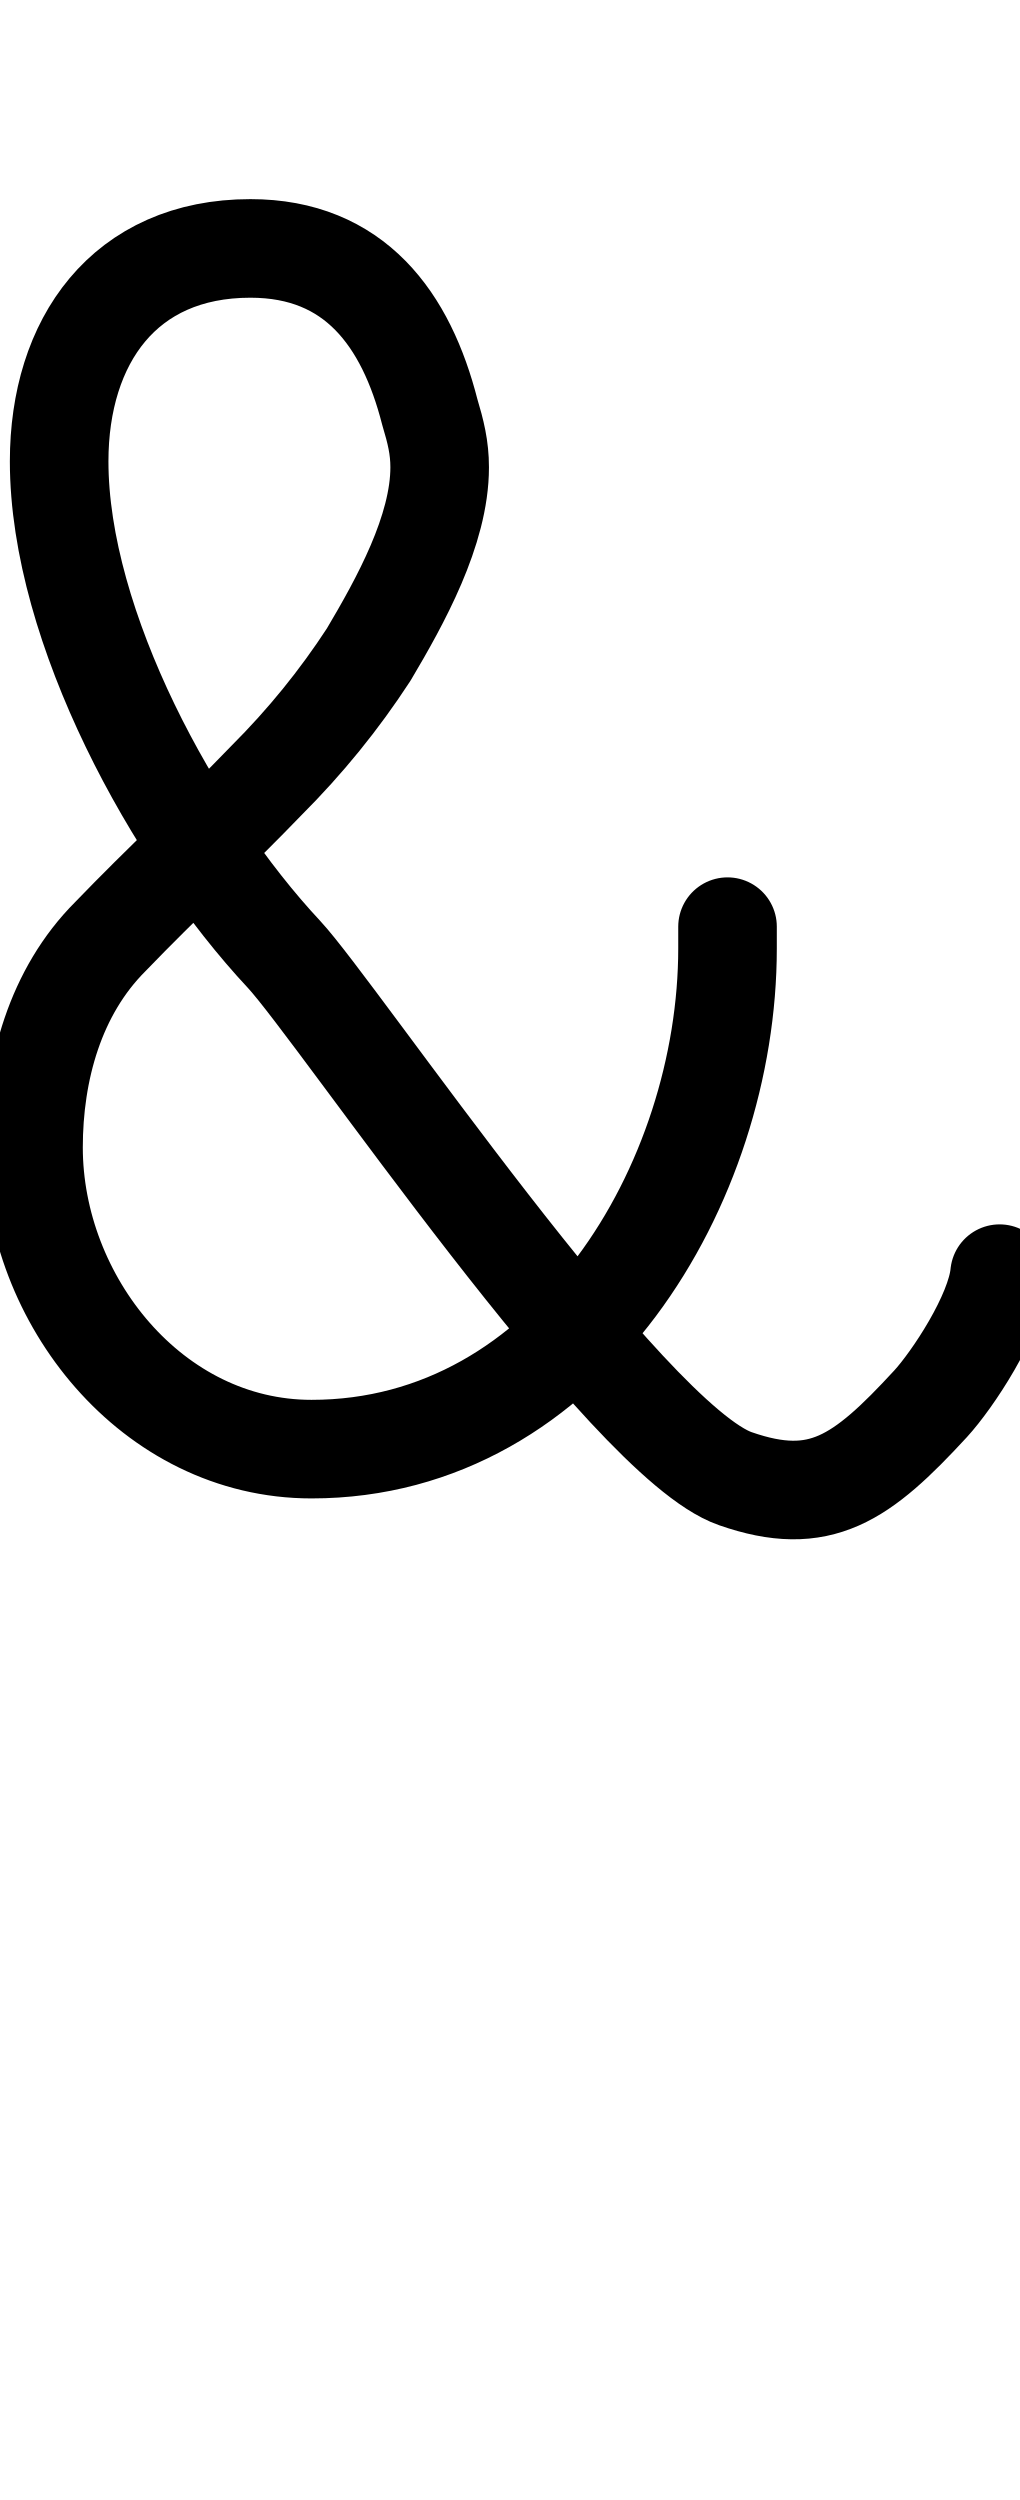
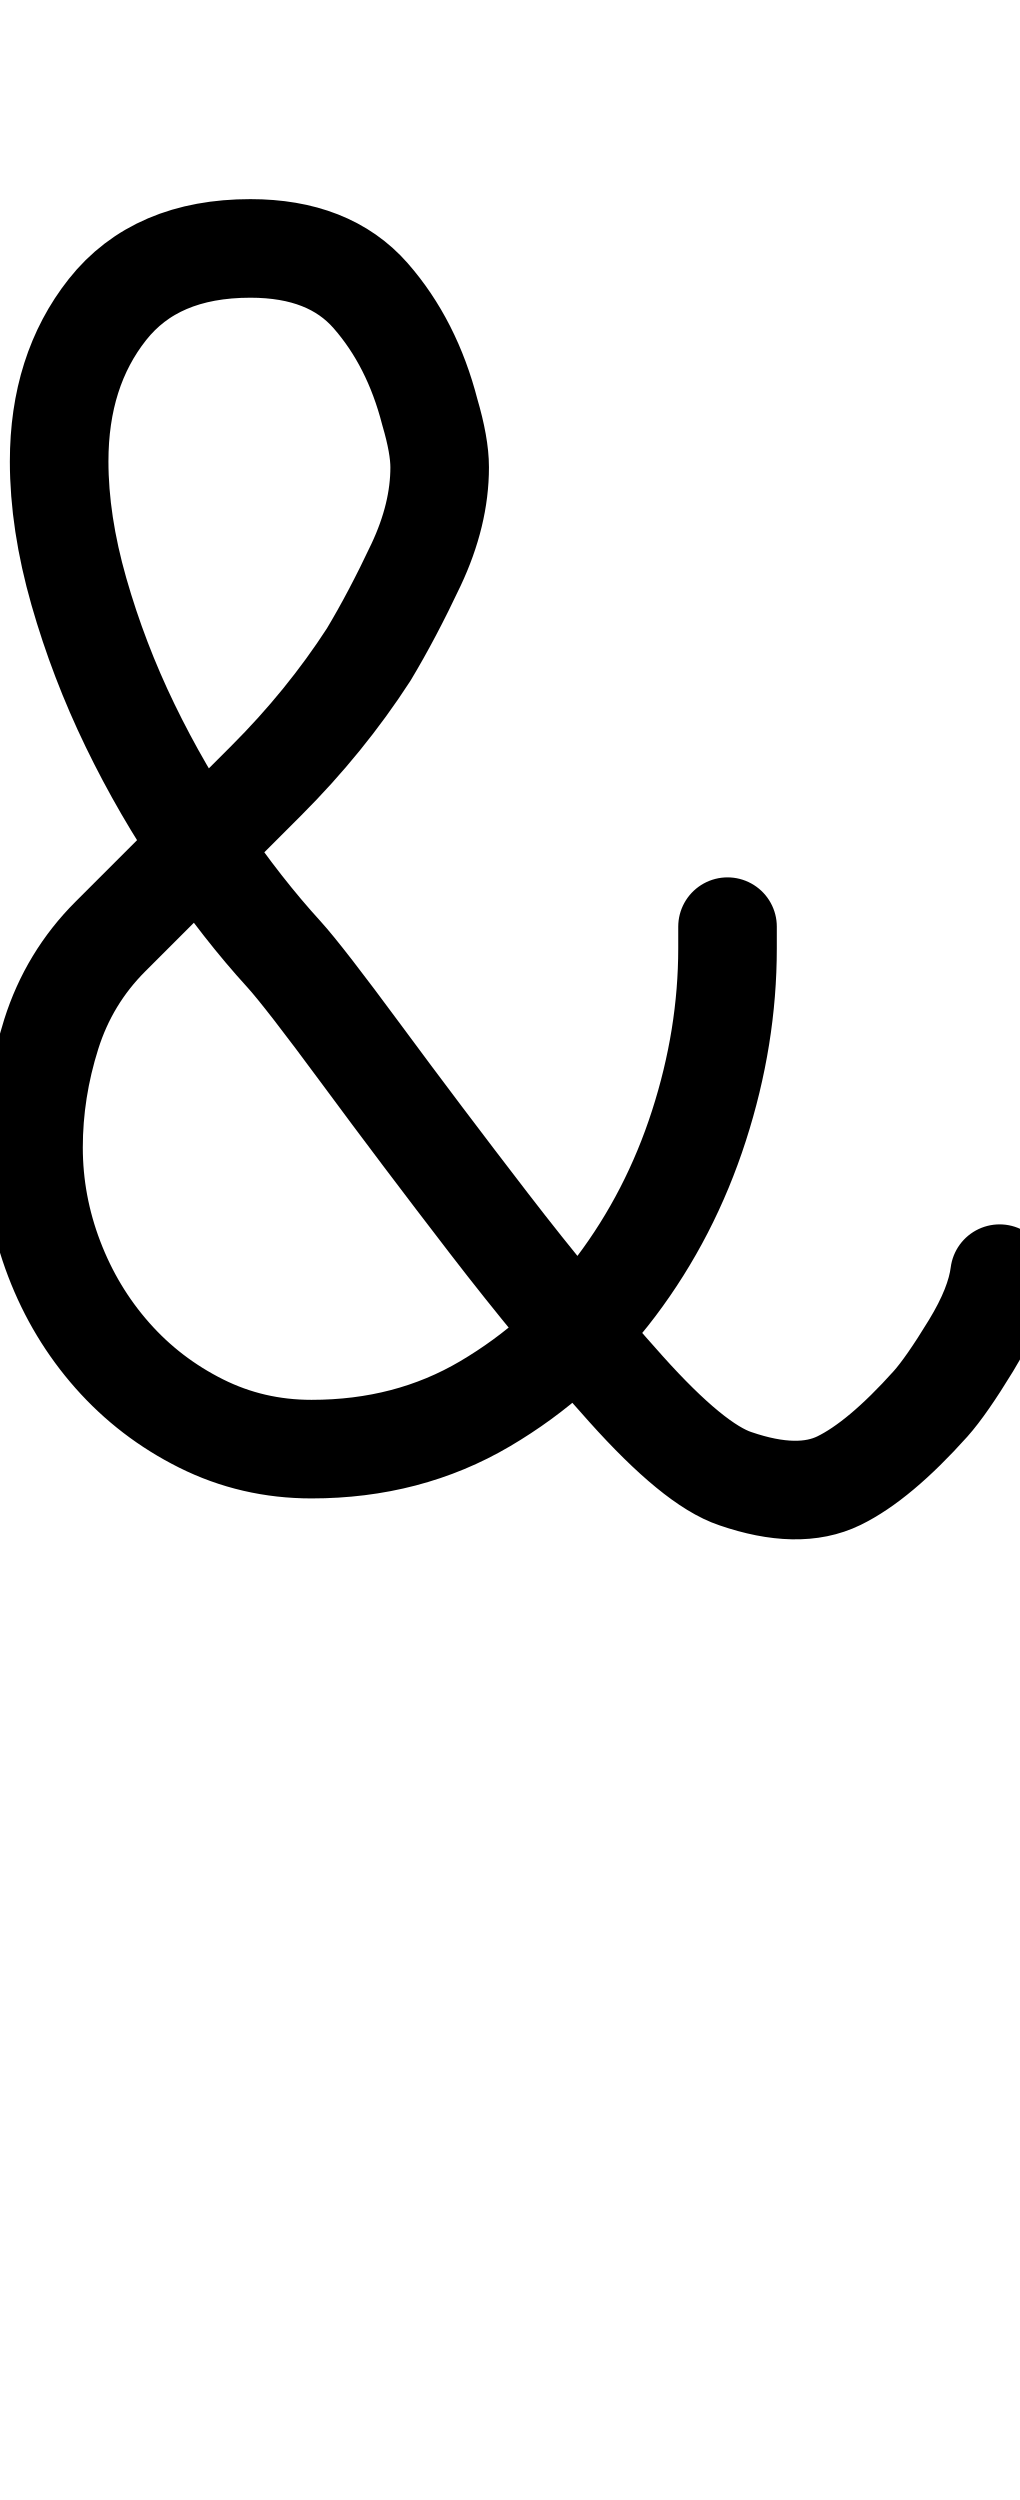
<svg xmlns="http://www.w3.org/2000/svg" width="517" height="1268" viewBox="0 0 517 1268" fill="none" stroke="currentColor" stroke-width="50" stroke-linecap="round" stroke-linejoin="round">
-   <path d="M369 470V481C369 600 289 735 158 735C77 735 17 659 17 582C17 543 28 503 56 475C82 448 109 423 135 396C155 376 172 355 187 332C203 305 223 269 223 237C223 227 221 219 218 209C206 162 180 126 127 126C63 126 30 173 30 234C30 318 88 424 144 484C171 513 318 731 373 750C416 765 437 750 472 712C483 700 505 667 507 646" />
+   <path d="M369 470V481Q369 526 354.5 571.0Q340 616 312.5 652.5Q285 689 246.0 712.0Q207 735 158 735Q128 735 102.0 722.0Q76 709 57.0 687.5Q38 666 27.5 638.5Q17 611 17 582Q17 553 26.0 524.5Q35 496 56 475Q76 455 95.5 435.5Q115 416 135 396Q165 366 187 332Q199 312 211.0 286.5Q223 261 223 237Q223 226 218 209Q209 174 188.0 150.0Q167 126 127 126Q79 126 54.5 157.0Q30 188 30 234Q30 265 40.0 300.0Q50 335 66.0 368.0Q82 401 102.5 431.0Q123 461 144 484Q154 495 183.5 535.0Q213 575 248.0 620.5Q283 666 317.5 704.5Q352 743 373 750Q405 761 425.5 751.0Q446 741 472 712Q480 703 492.5 682.5Q505 662 507 646Q505 662 492.5 682.5Q480 703 472 712Q446 741 425.5 751.0Q405 761 373 750Q352 743 317.5 704.5Q283 666 248.0 620.5Q213 575 183.5 535.0Q154 495 144 484Q123 461 102.5 431.0Q82 401 66.0 368.0Q50 335 40.0 300.0Q30 265 30 234Q30 188 54.5 157.0Q79 126 127 126Q167 126 188.0 150.0Q209 174 218 209Q223 226 223 237Q223 261 211.0 286.5Q199 312 187 332Q165 366 135 396Q115 416 95.5 435.5Q76 455 56 475Q35 496 26.0 524.5Q17 553 17 582Q17 611 27.5 638.5Q38 666 57.0 687.5Q76 709 102.0 722.0Q128 735 158 735Q207 735 246.0 712.0Q285 689 312.5 652.5Q340 616 354.5 571.0Q369 526 369 481" />
</svg>
